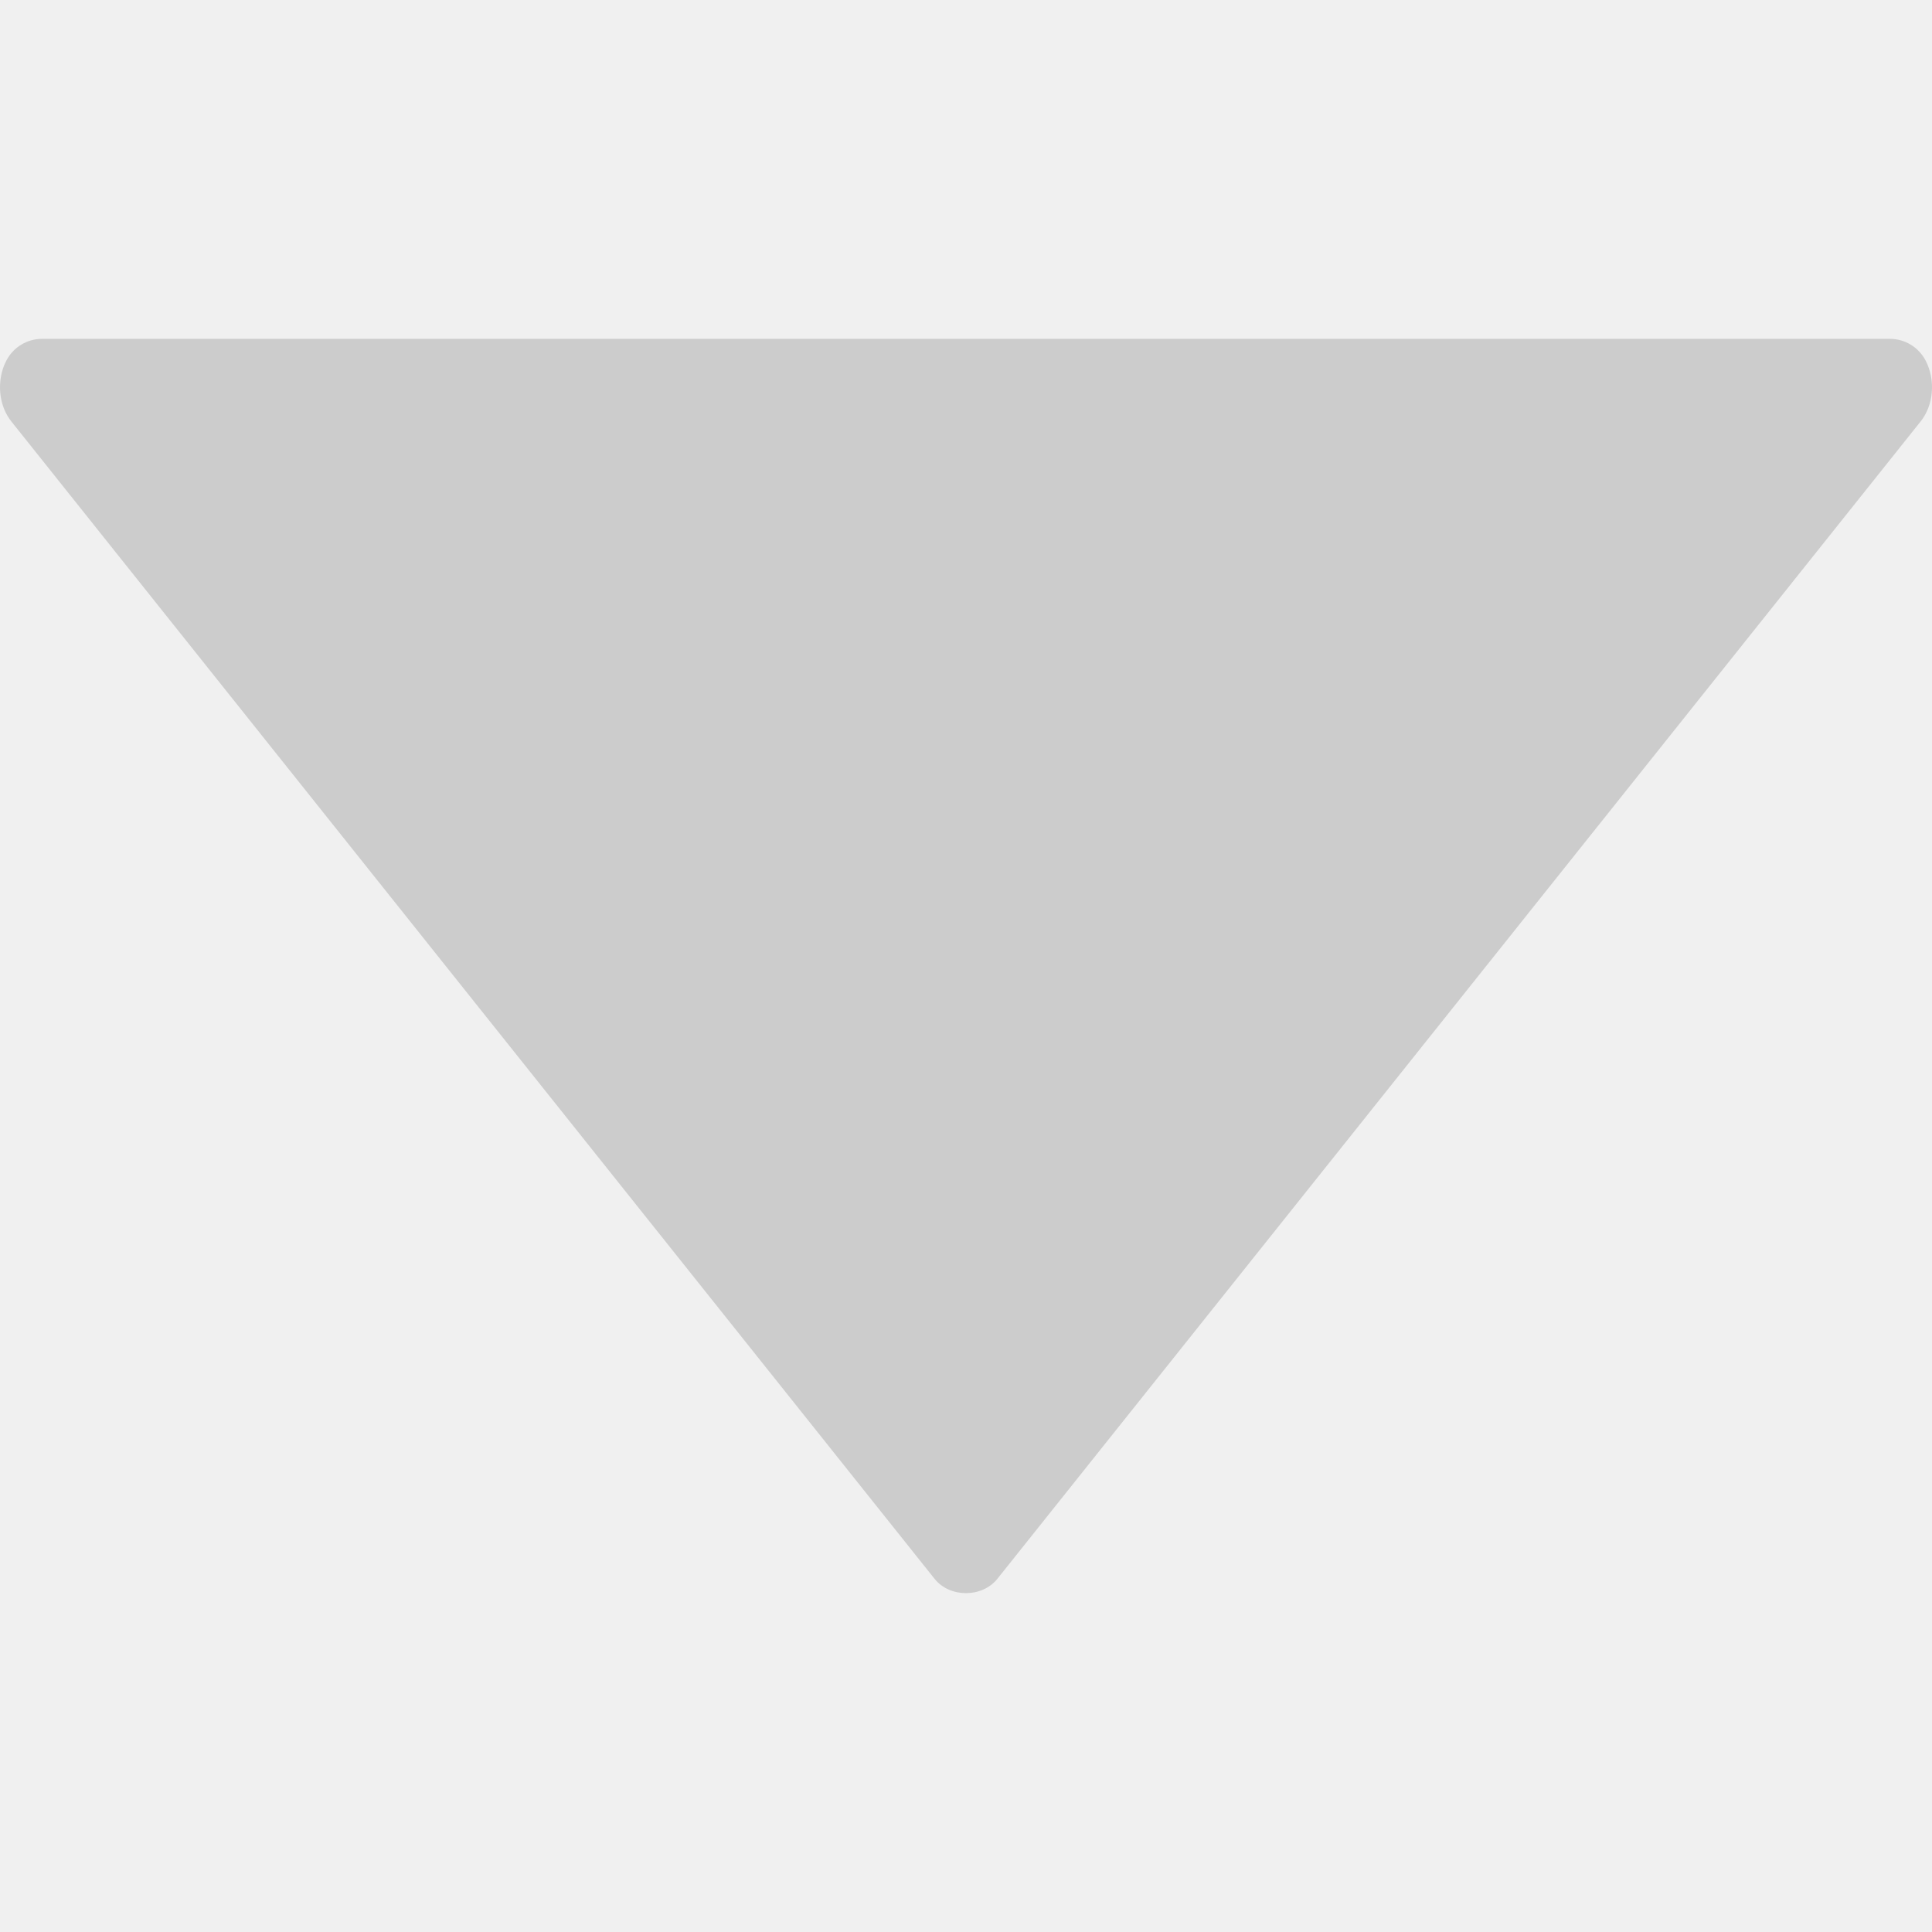
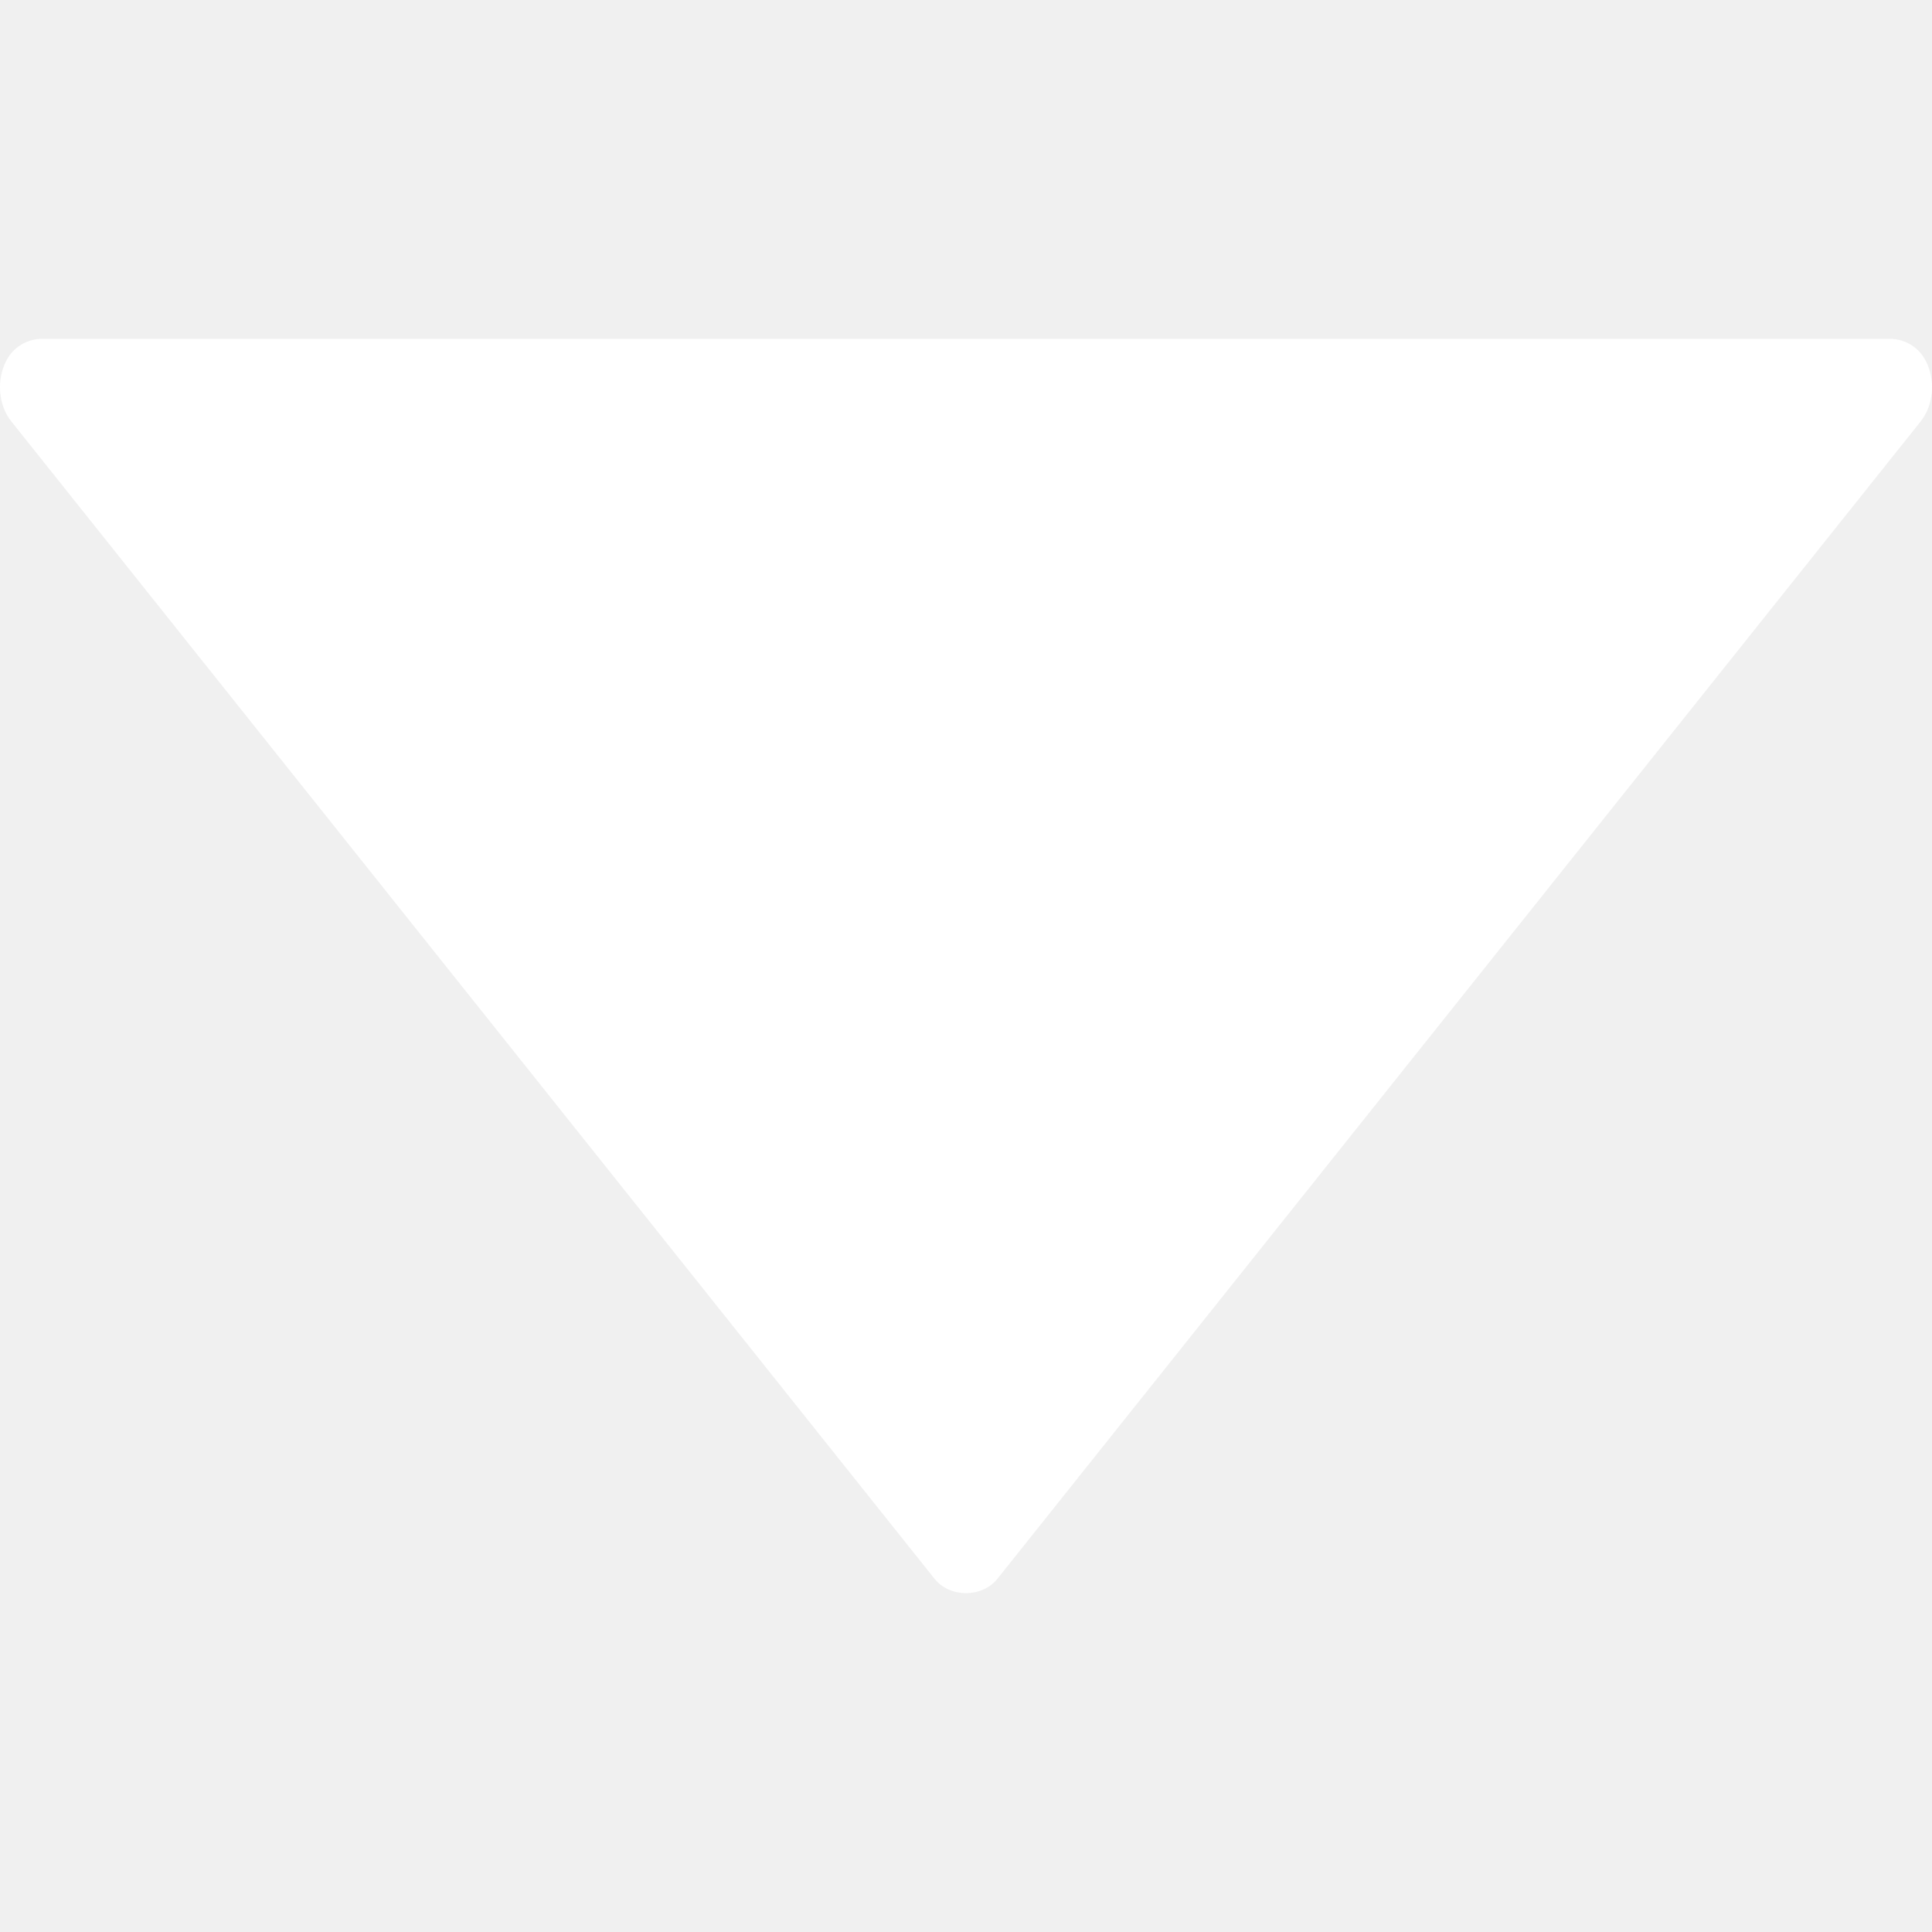
- <svg xmlns="http://www.w3.org/2000/svg" fill="#ccc" version="1.1" id="Capa_1" width="800px" height="800px" viewBox="0 0 96.154 96.154" xml:space="preserve">
+ <svg xmlns="http://www.w3.org/2000/svg" fill="#fff" version="1.1" id="Capa_1" width="800px" height="800px" viewBox="0 0 96.154 96.154" xml:space="preserve">
  <g>
    <path d="M0.561,20.971l45.951,57.605c0.76,0.951,2.367,0.951,3.127,0l45.956-57.609c0.547-0.689,0.709-1.716,0.414-2.61   c-0.061-0.187-0.129-0.33-0.186-0.437c-0.351-0.65-1.025-1.056-1.765-1.056H2.093c-0.736,0-1.414,0.405-1.762,1.056   c-0.059,0.109-0.127,0.253-0.184,0.426C-0.15,19.251,0.011,20.28,0.561,20.971z" />
  </g>
</svg>
